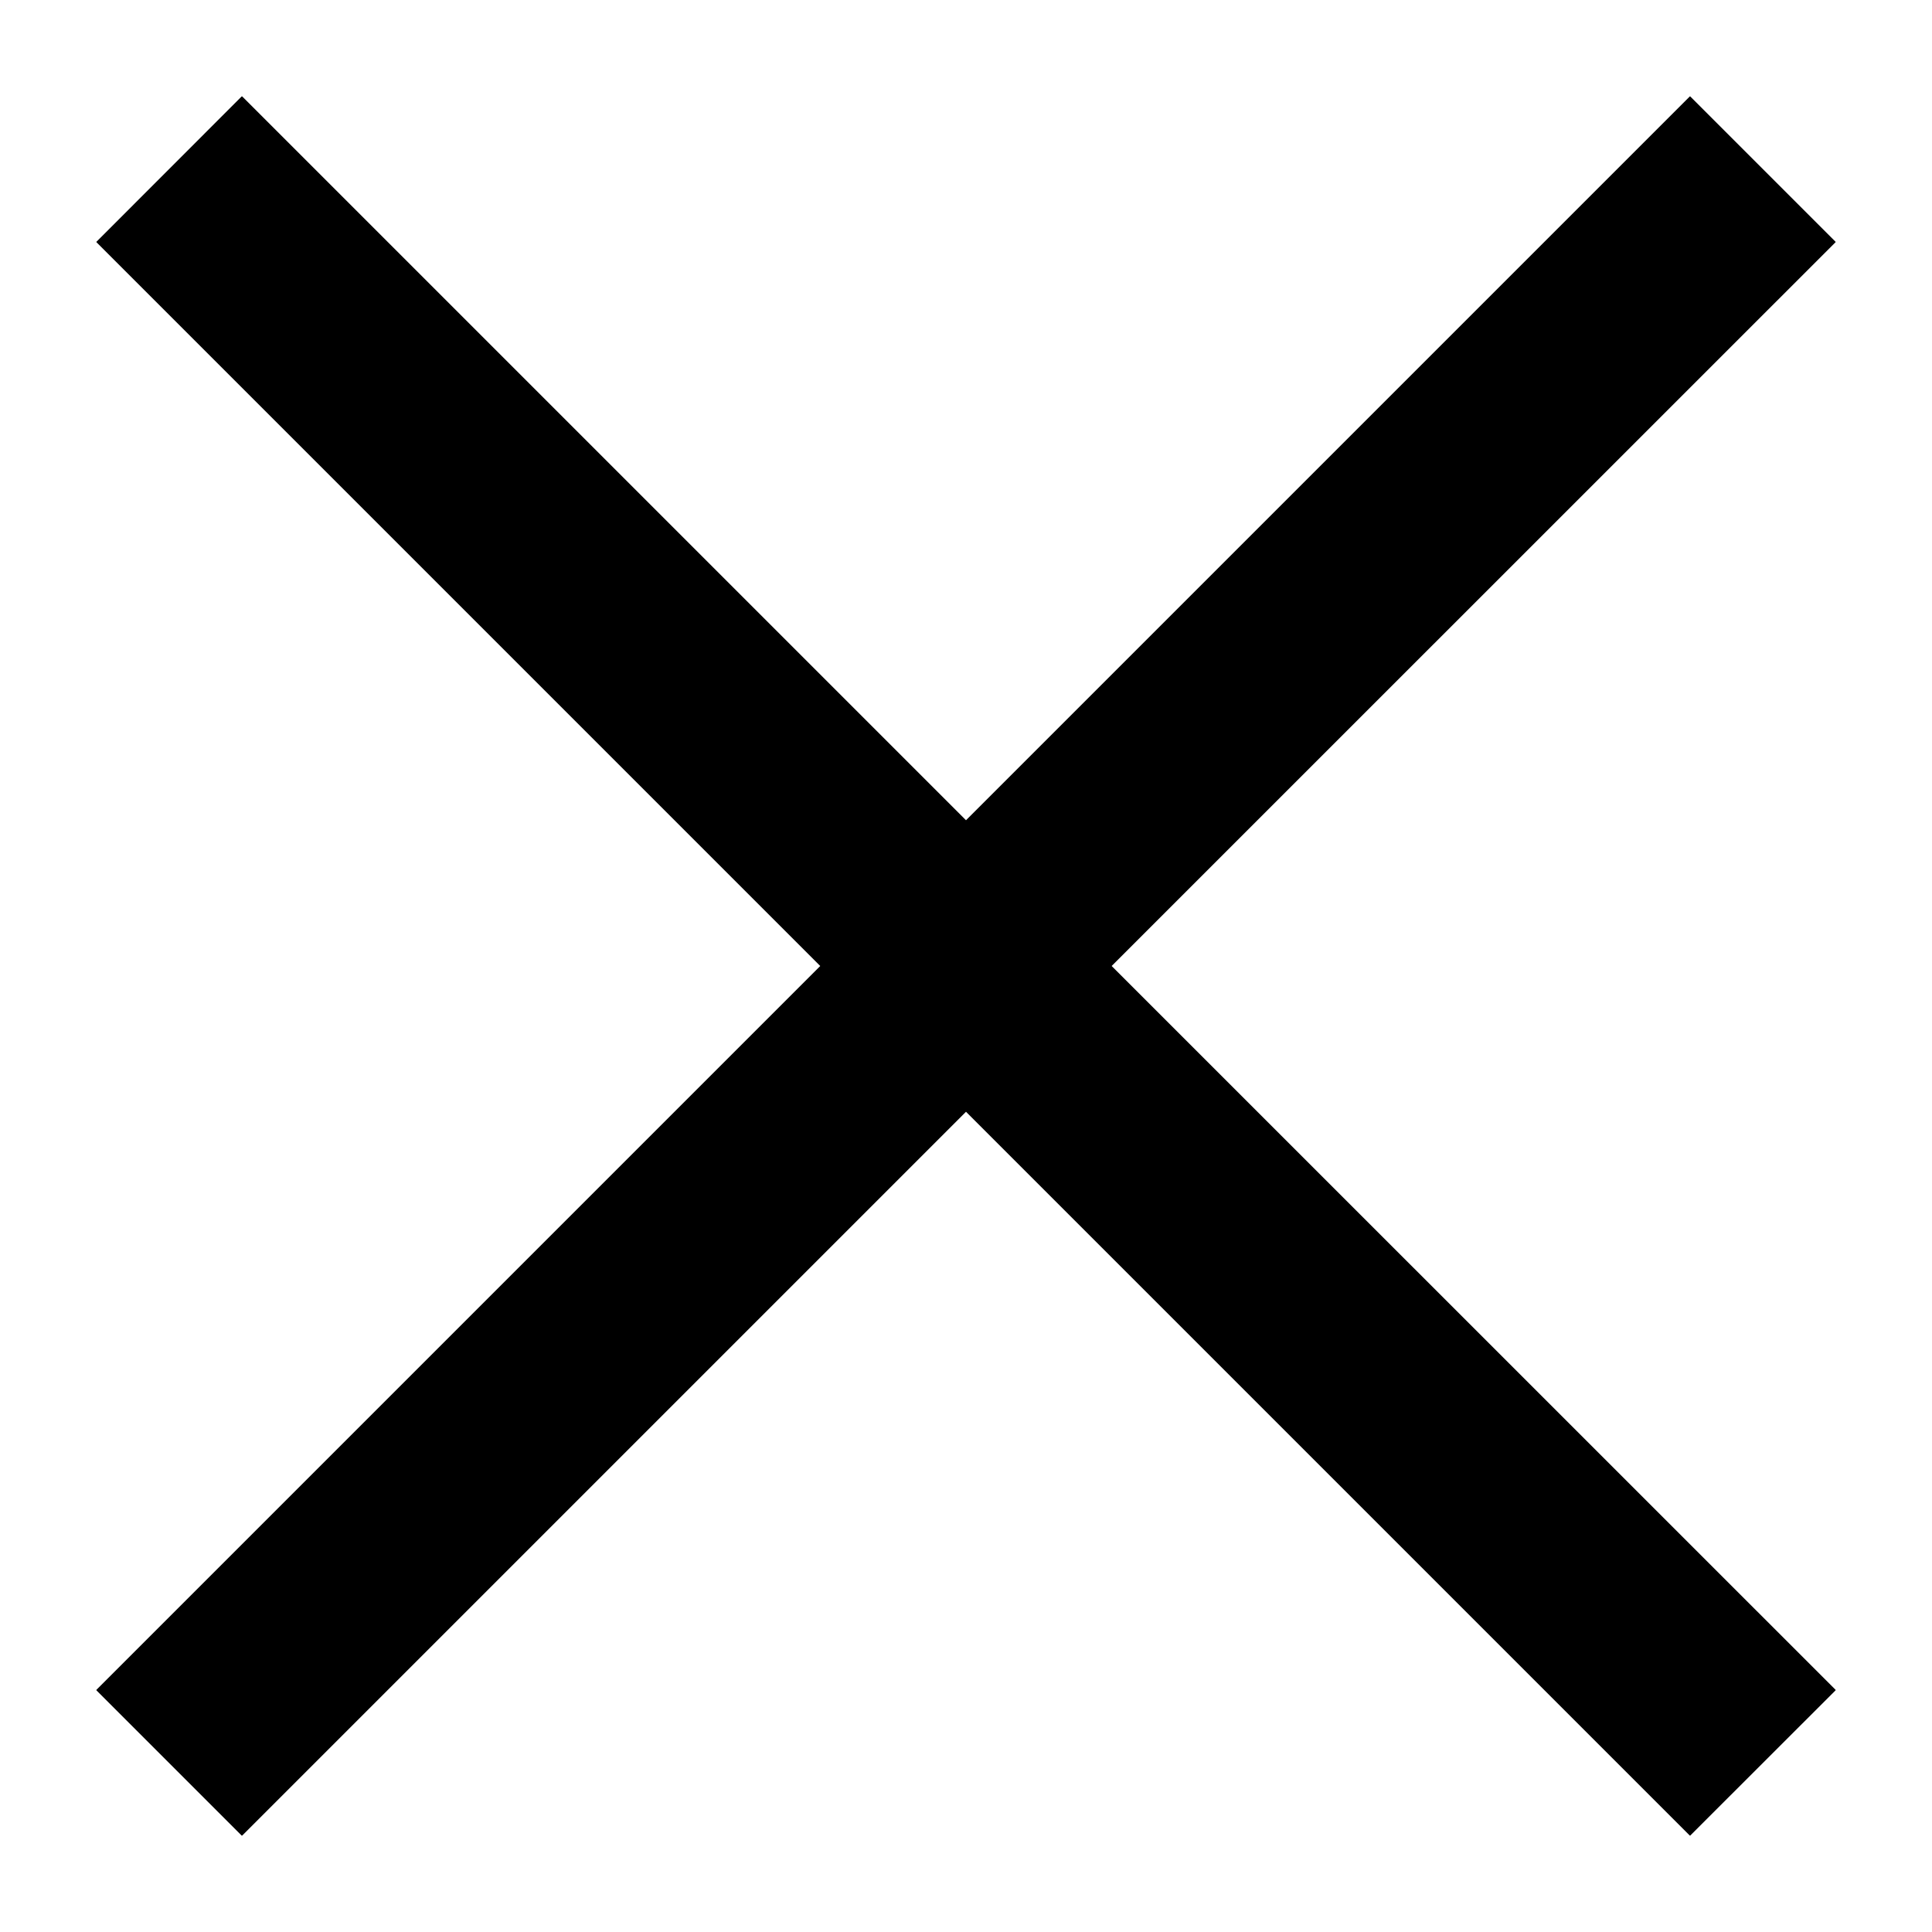
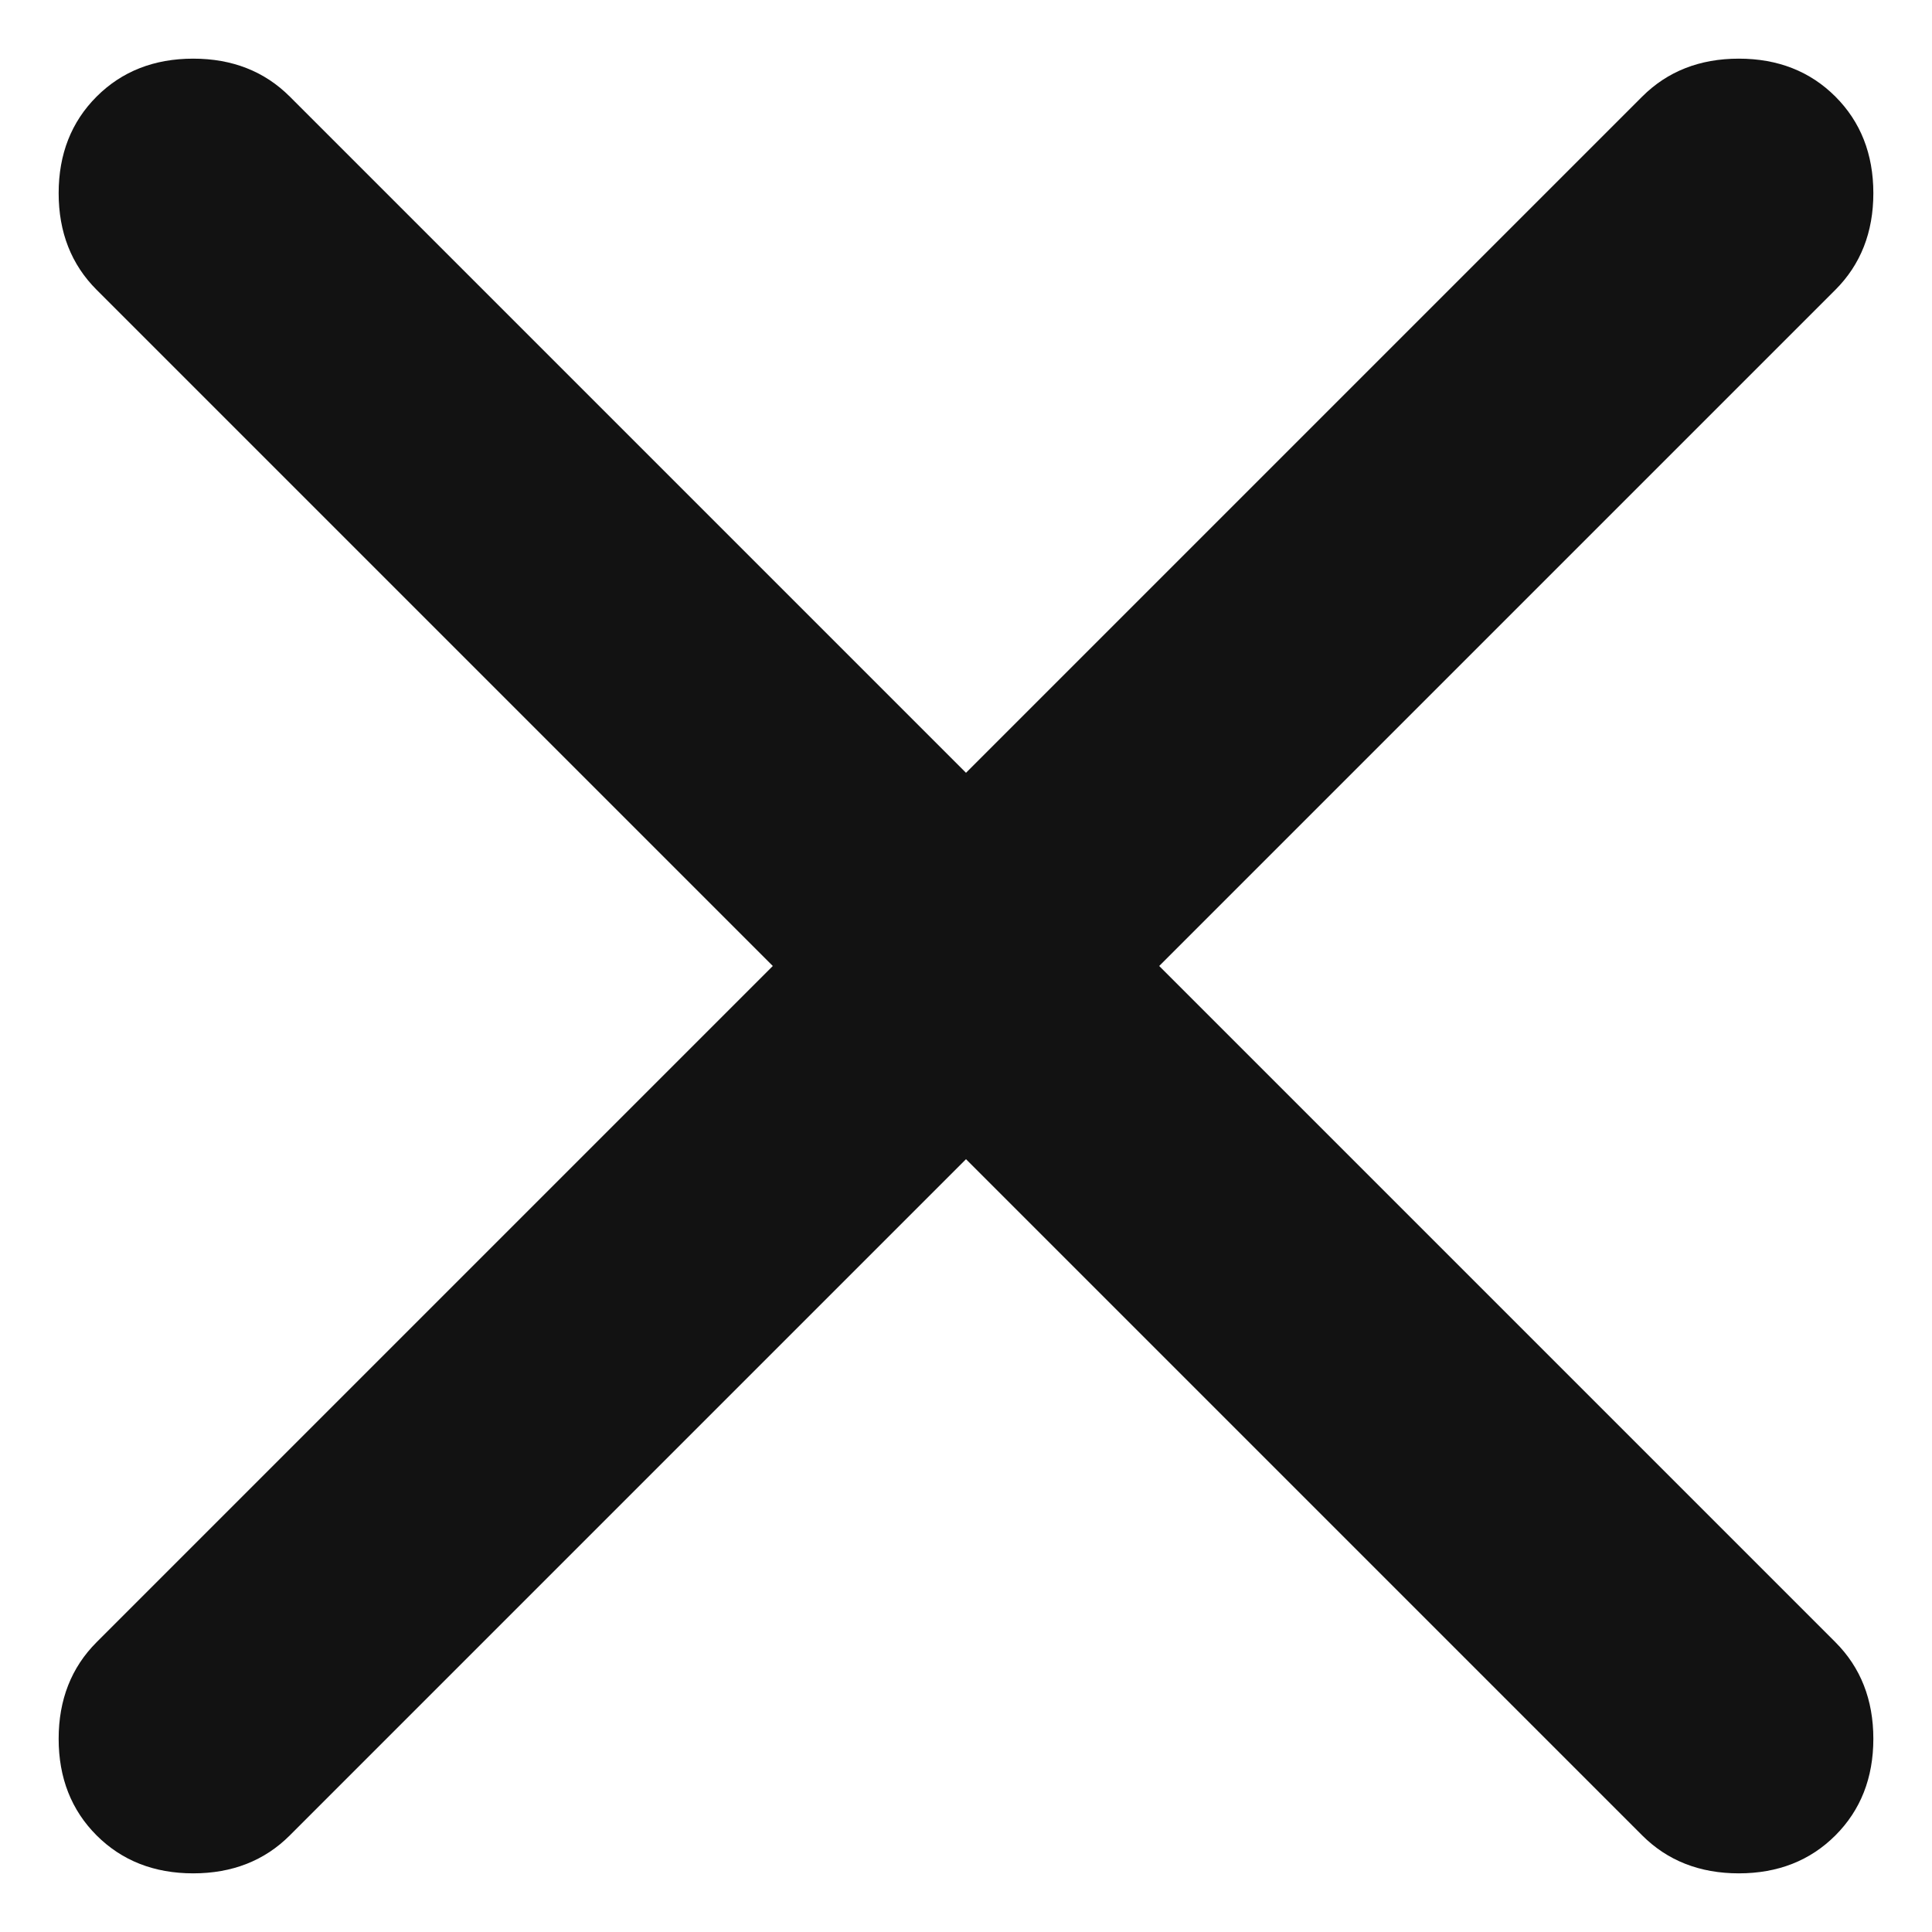
- <svg xmlns="http://www.w3.org/2000/svg" width="18" height="18" viewBox="0 0 18 18" fill="none">
-   <path fill-rule="evenodd" clip-rule="evenodd" d="M15.746 0.898C15.747 0.898 15.748 0.898 15.748 0.899L17.101 2.252C17.102 2.253 17.102 2.253 17.102 2.254C17.102 2.254 17.102 2.255 17.102 2.255C17.102 2.256 17.102 2.256 17.101 2.257L10.357 9L17.101 15.743C17.102 15.744 17.102 15.745 17.102 15.745C17.102 15.746 17.102 15.746 17.102 15.747C17.102 15.747 17.102 15.748 17.101 15.749L15.748 17.101C15.748 17.102 15.747 17.102 15.746 17.102C15.746 17.102 15.745 17.102 15.745 17.102C15.744 17.102 15.744 17.102 15.743 17.101L9 10.358L2.257 17.101C2.256 17.102 2.255 17.102 2.255 17.102C2.254 17.102 2.254 17.102 2.253 17.102C2.253 17.102 2.252 17.102 2.251 17.101L0.899 15.749C0.898 15.748 0.898 15.747 0.898 15.747C0.898 15.746 0.898 15.746 0.898 15.745C0.898 15.745 0.898 15.744 0.899 15.743L7.642 9L0.899 2.257C0.898 2.256 0.898 2.256 0.898 2.255C0.898 2.255 0.898 2.254 0.898 2.254C0.898 2.253 0.898 2.253 0.899 2.252L2.251 0.899C2.252 0.898 2.253 0.898 2.253 0.898C2.254 0.898 2.254 0.898 2.255 0.898C2.255 0.898 2.256 0.898 2.257 0.899L9 7.642L15.743 0.899C15.744 0.898 15.744 0.898 15.745 0.898C15.745 0.898 15.746 0.898 15.746 0.898H15.746Z" fill="black" />
+ <svg xmlns="http://www.w3.org/2000/svg" width="14" height="14" viewBox="0 0 14 14" fill="none">
+   <path d="M7 8.4L2.1 13.3C1.917 13.483 1.683 13.575 1.4 13.575C1.117 13.575 0.883 13.483 0.7 13.3C0.517 13.117 0.425 12.883 0.425 12.6C0.425 12.317 0.517 12.083 0.7 11.9L5.6 7L0.7 2.1C0.517 1.917 0.425 1.683 0.425 1.4C0.425 1.117 0.517 0.883 0.7 0.7C0.883 0.517 1.117 0.425 1.4 0.425C1.683 0.425 1.917 0.517 2.1 0.7L7 5.6L11.9 0.7C12.083 0.517 12.317 0.425 12.6 0.425C12.883 0.425 13.117 0.517 13.3 0.7C13.483 0.883 13.575 1.117 13.575 1.4C13.575 1.683 13.483 1.917 13.3 2.1L8.4 7L13.3 11.9C13.483 12.083 13.575 12.317 13.575 12.6C13.575 12.883 13.483 13.117 13.3 13.3C13.117 13.483 12.883 13.575 12.6 13.575C12.317 13.575 12.083 13.483 11.9 13.3L7 8.4Z" fill="#121212" />
</svg>
